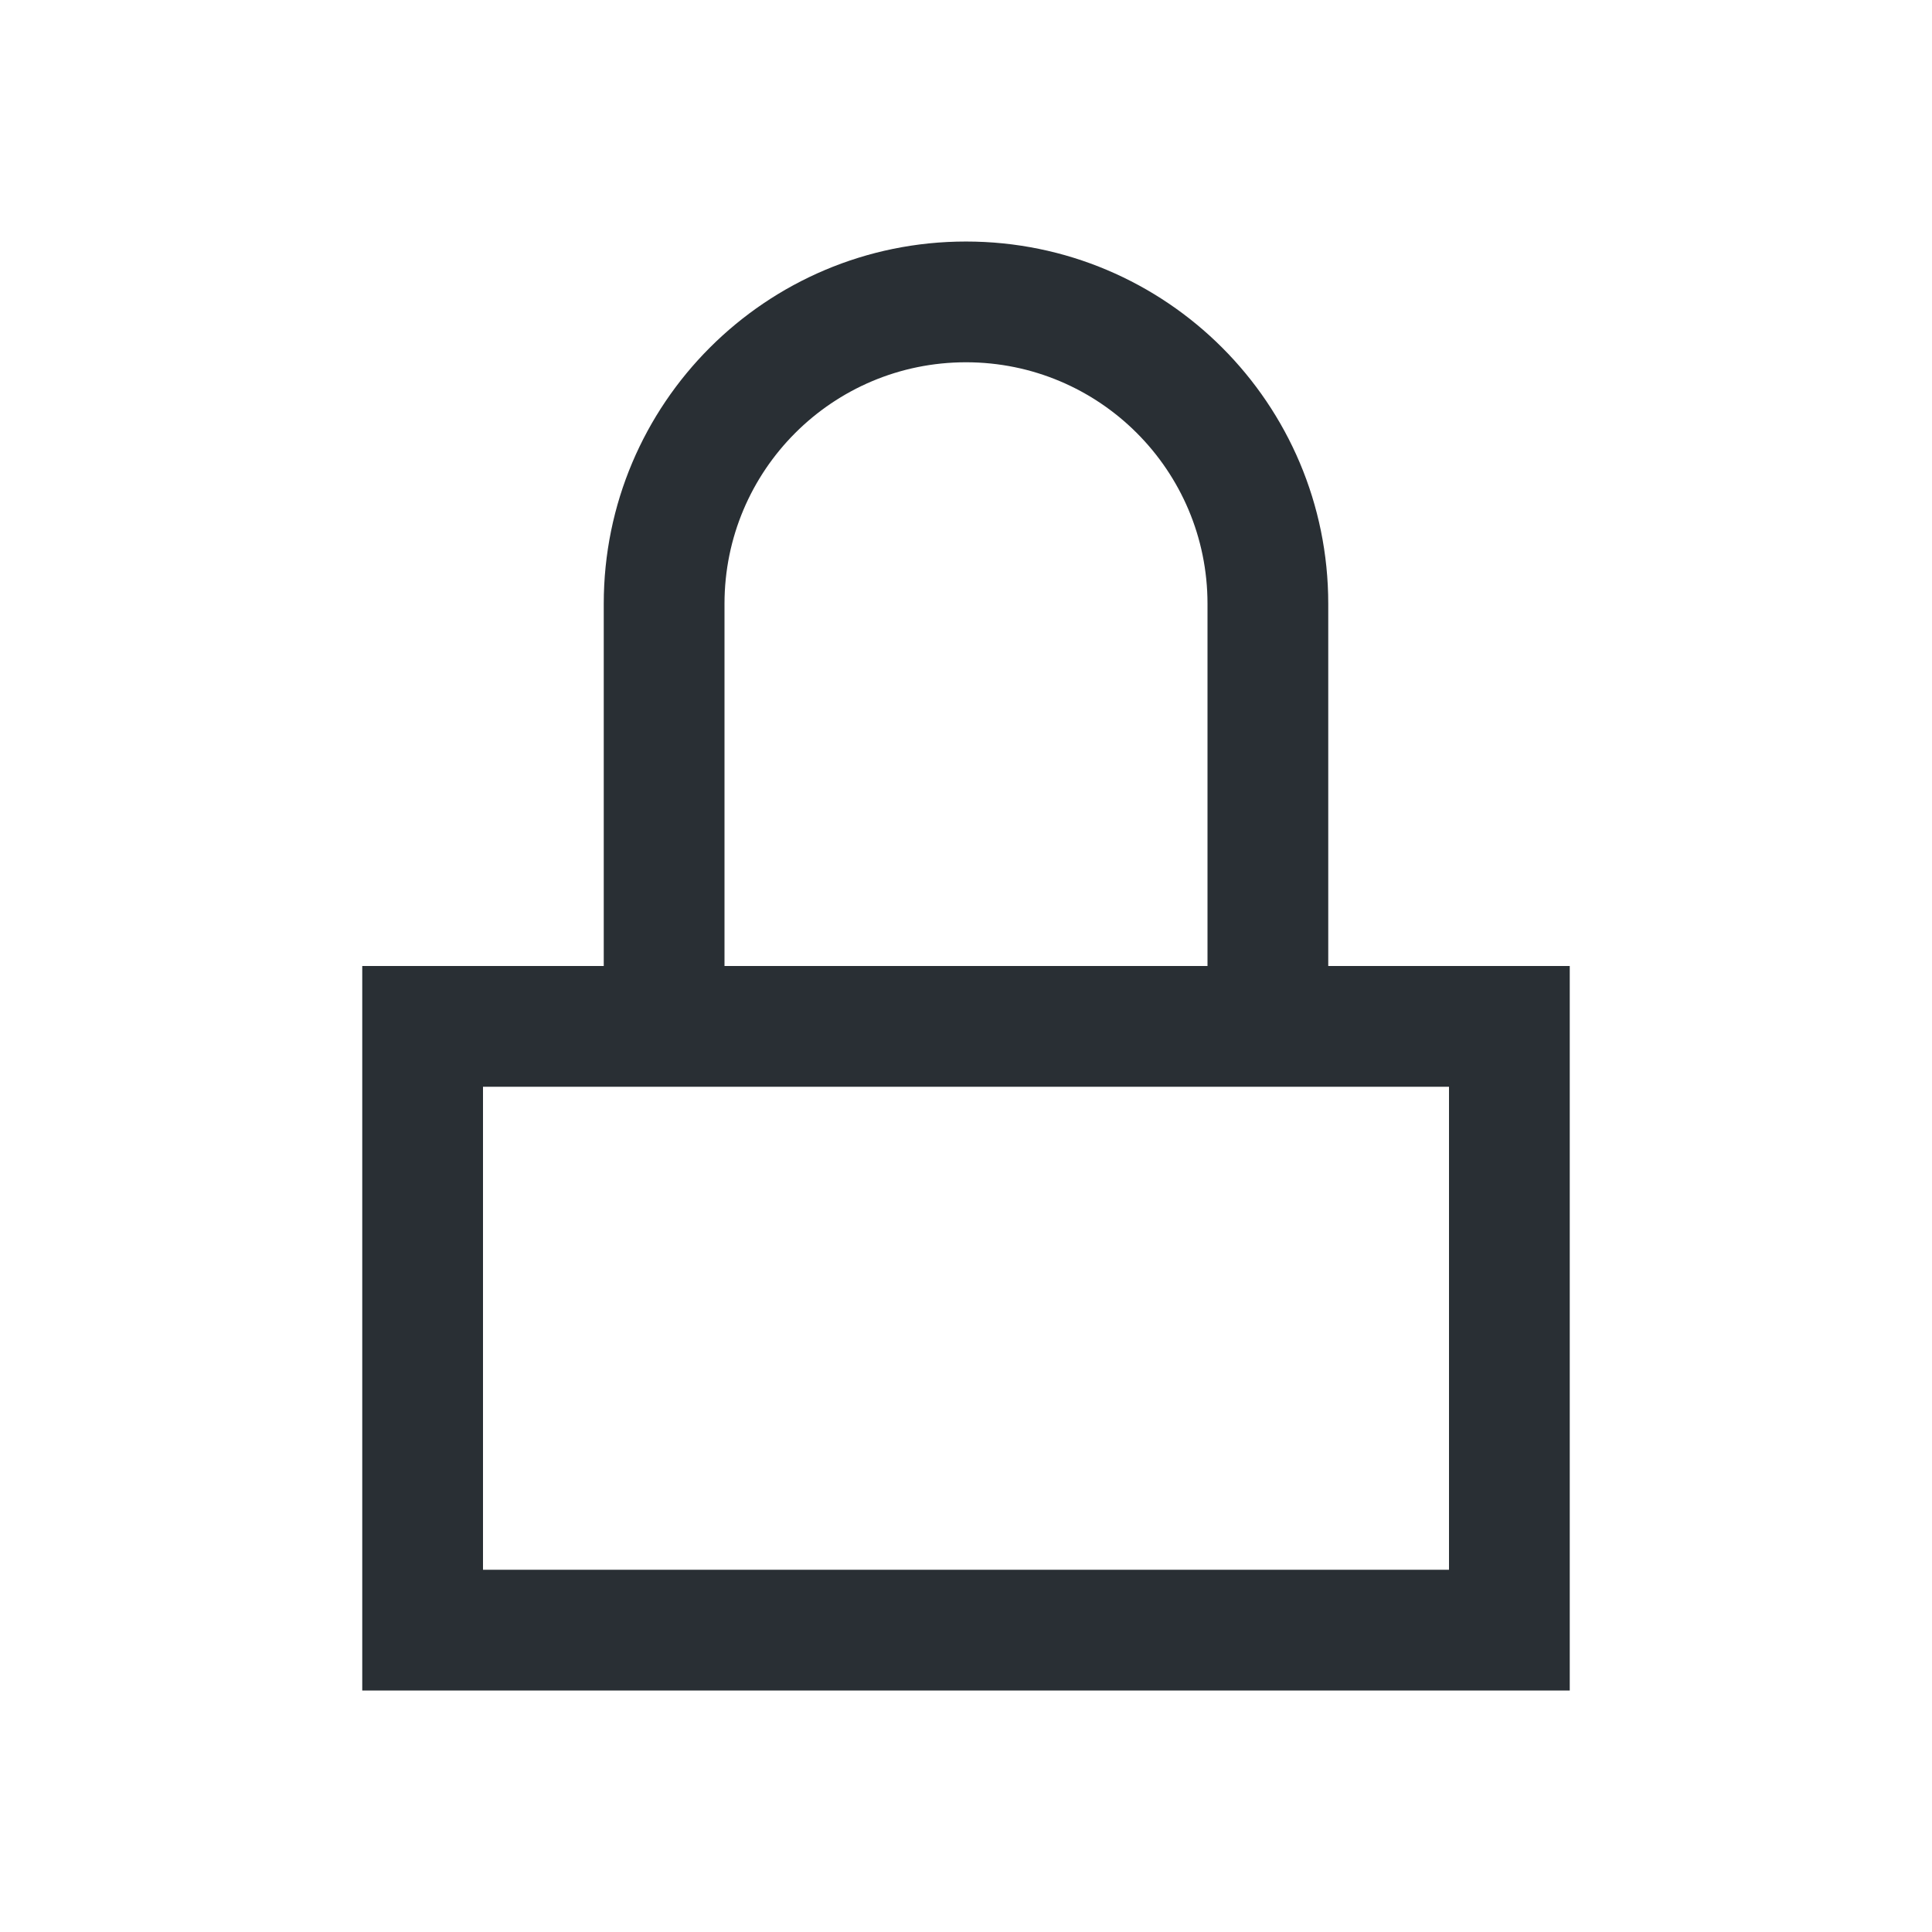
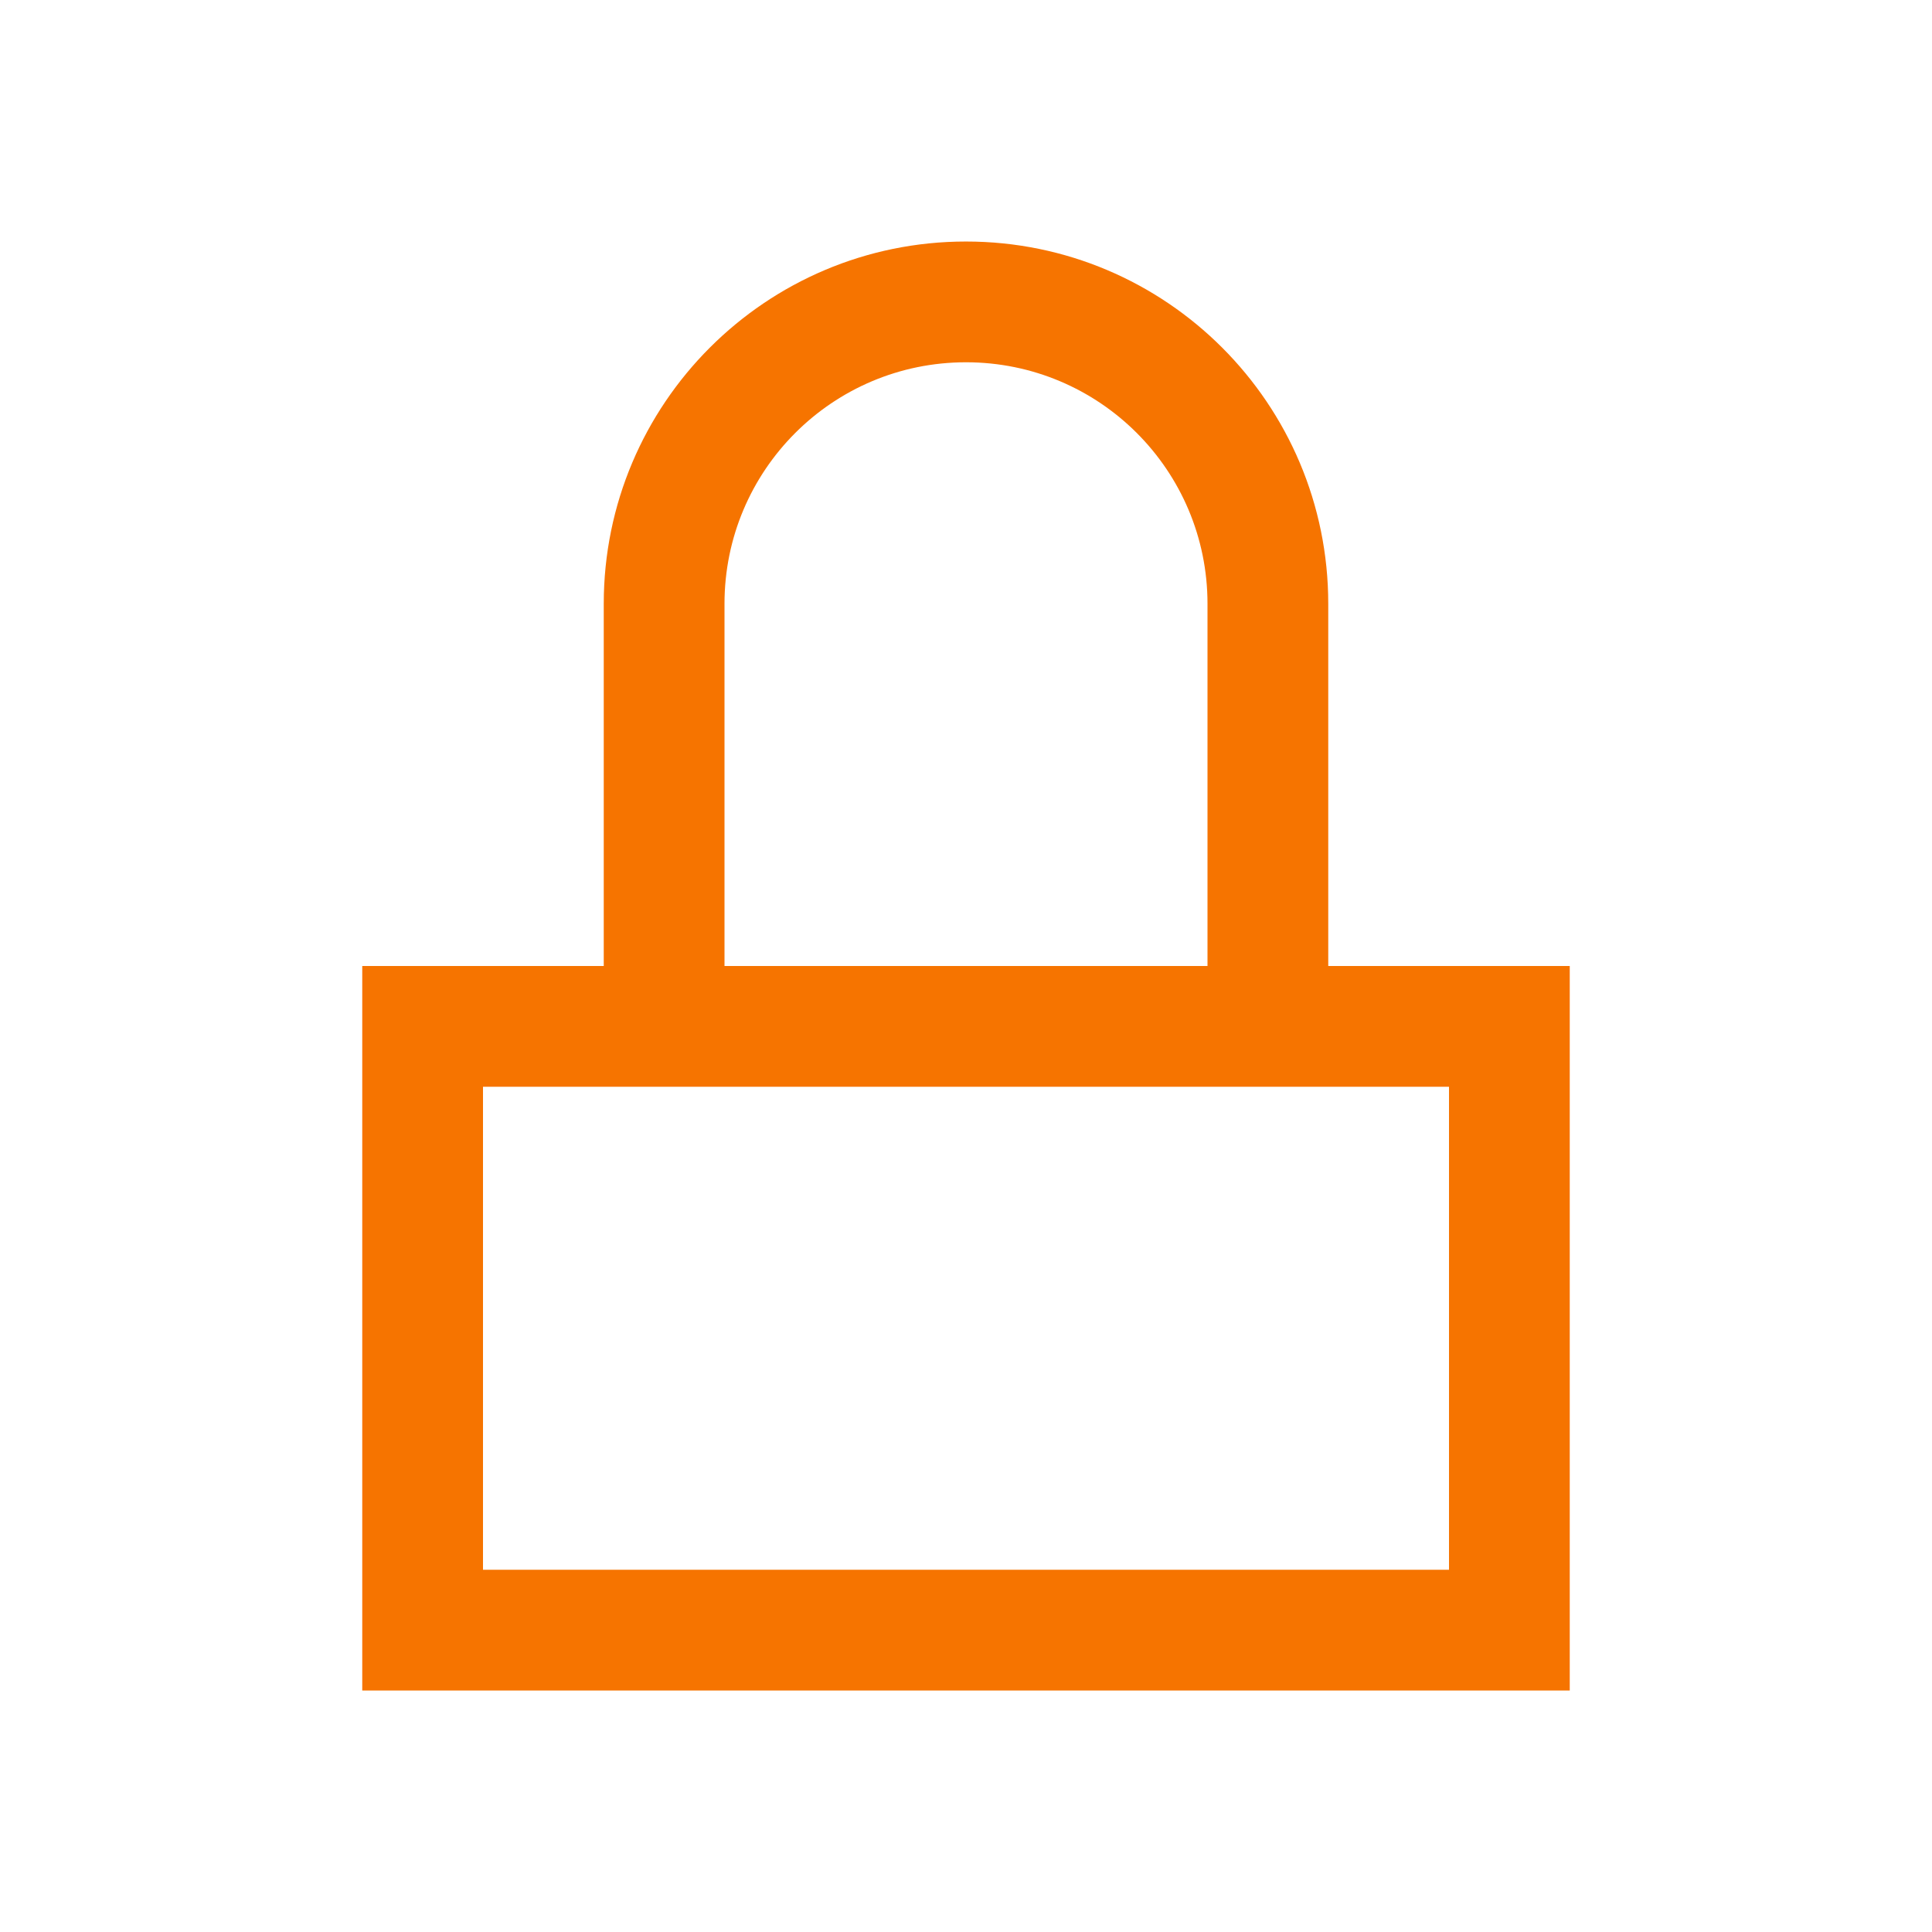
<svg xmlns="http://www.w3.org/2000/svg" xmlns:xlink="http://www.w3.org/1999/xlink" width="16" height="16" id="svg3049" version="1.1">
  <defs id="defs3051">
    <linearGradient gradientTransform="translate(0,-1.999994)" xlink:href="#ffffffGradient4021-3" id="linearGradient4123" gradientUnits="userSpaceOnUse" x1="3" y1="1045.362" x2="15" y2="1045.362" />
    <linearGradient id="linearGradient4021-3">
      <stop id="stop4023-0" offset="0" style="stop-color:#b3b3b3;stop-opacity:1;" />
      <stop id="stop4025-2" offset="1" style="stop-color:#292f34;stop-opacity:1;" />
    </linearGradient>
  </defs>
  <g id="layer1" transform="translate(-421.7143,-531.7907)">
    <g transform="matrix(0.75,0,0,0.7499981,421.4643,-241.229)" id="layer1-0">
      <g transform="translate(6.2937501e-7,-2.041003e-4)" id="layer1-6">
-         <path style="color:#000000;fill:#292f34;fill-opacity:1;fill-rule:nonzero;stroke:none;stroke-width:2;marker:none;visibility:visible;display:inline;overflow:visible;enable-background:accumulate" d="M 8 2 C 6.343 2 5 3.343 5 5 L 5 8 L 3 8 L 3 14 L 13 14 L 13 8 L 11 8 L 11 5 C 11 3.343 9.657 2 8 2 z M 8 3 C 9.105 3 10 3.895 10 5 L 10 8 L 6 8 L 6 5 C 6 3.895 6.895 3 8 3 z M 4 9 L 12 9 L 12 13 L 4 13 L 4 9 z " transform="matrix(1.333333,0,0,1.333337,0.3333327,1030.696)" id="rect3044" />
+         <path style="color:#000000;fill:#f67400;fill-opacity:1;fill-rule:nonzero;stroke:none;stroke-width:2;marker:none;visibility:visible;display:inline;overflow:visible;enable-background:accumulate" d="M 8 2 C 6.343 2 5 3.343 5 5 L 5 8 L 3 8 L 3 14 L 13 14 L 13 8 L 11 8 L 11 5 C 11 3.343 9.657 2 8 2 z M 8 3 C 9.105 3 10 3.895 10 5 L 10 8 L 6 8 L 6 5 C 6 3.895 6.895 3 8 3 z M 4 9 L 12 9 L 12 13 L 4 13 L 4 9 z " transform="matrix(1.333333,0,0,1.333337,0.3333327,1030.696)" id="rect3044" />
      </g>
    </g>
  </g>
</svg>
